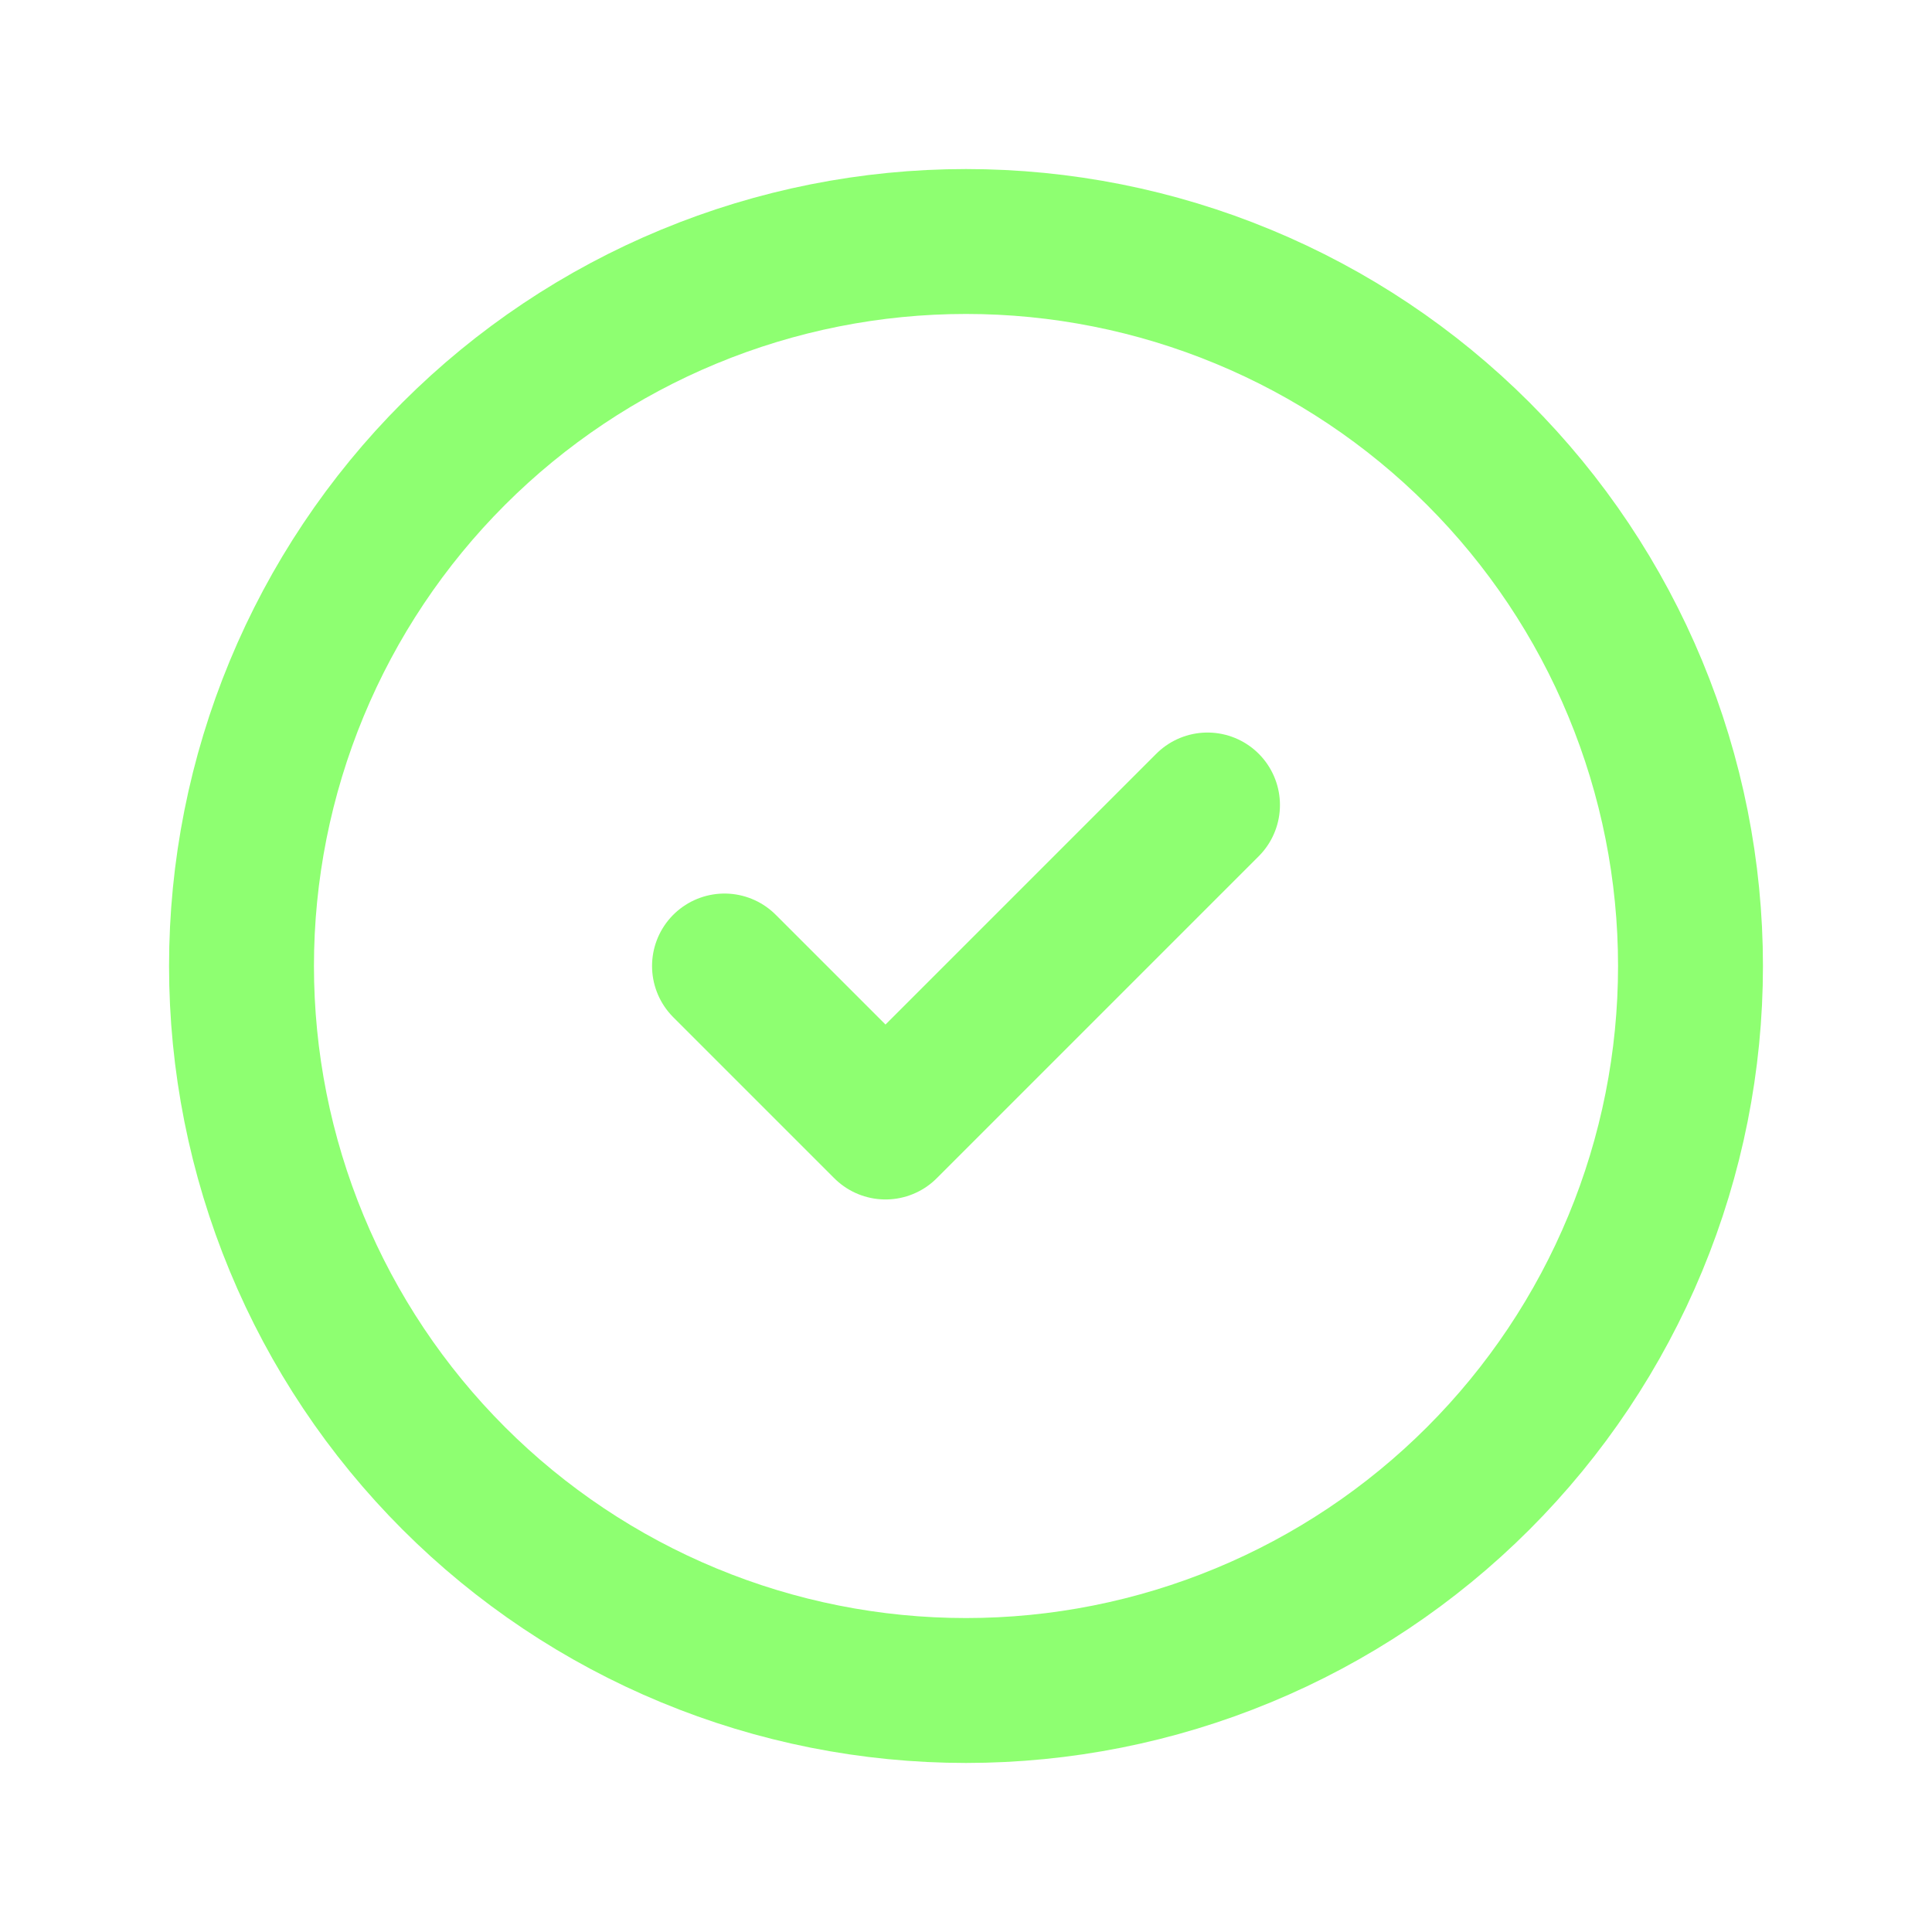
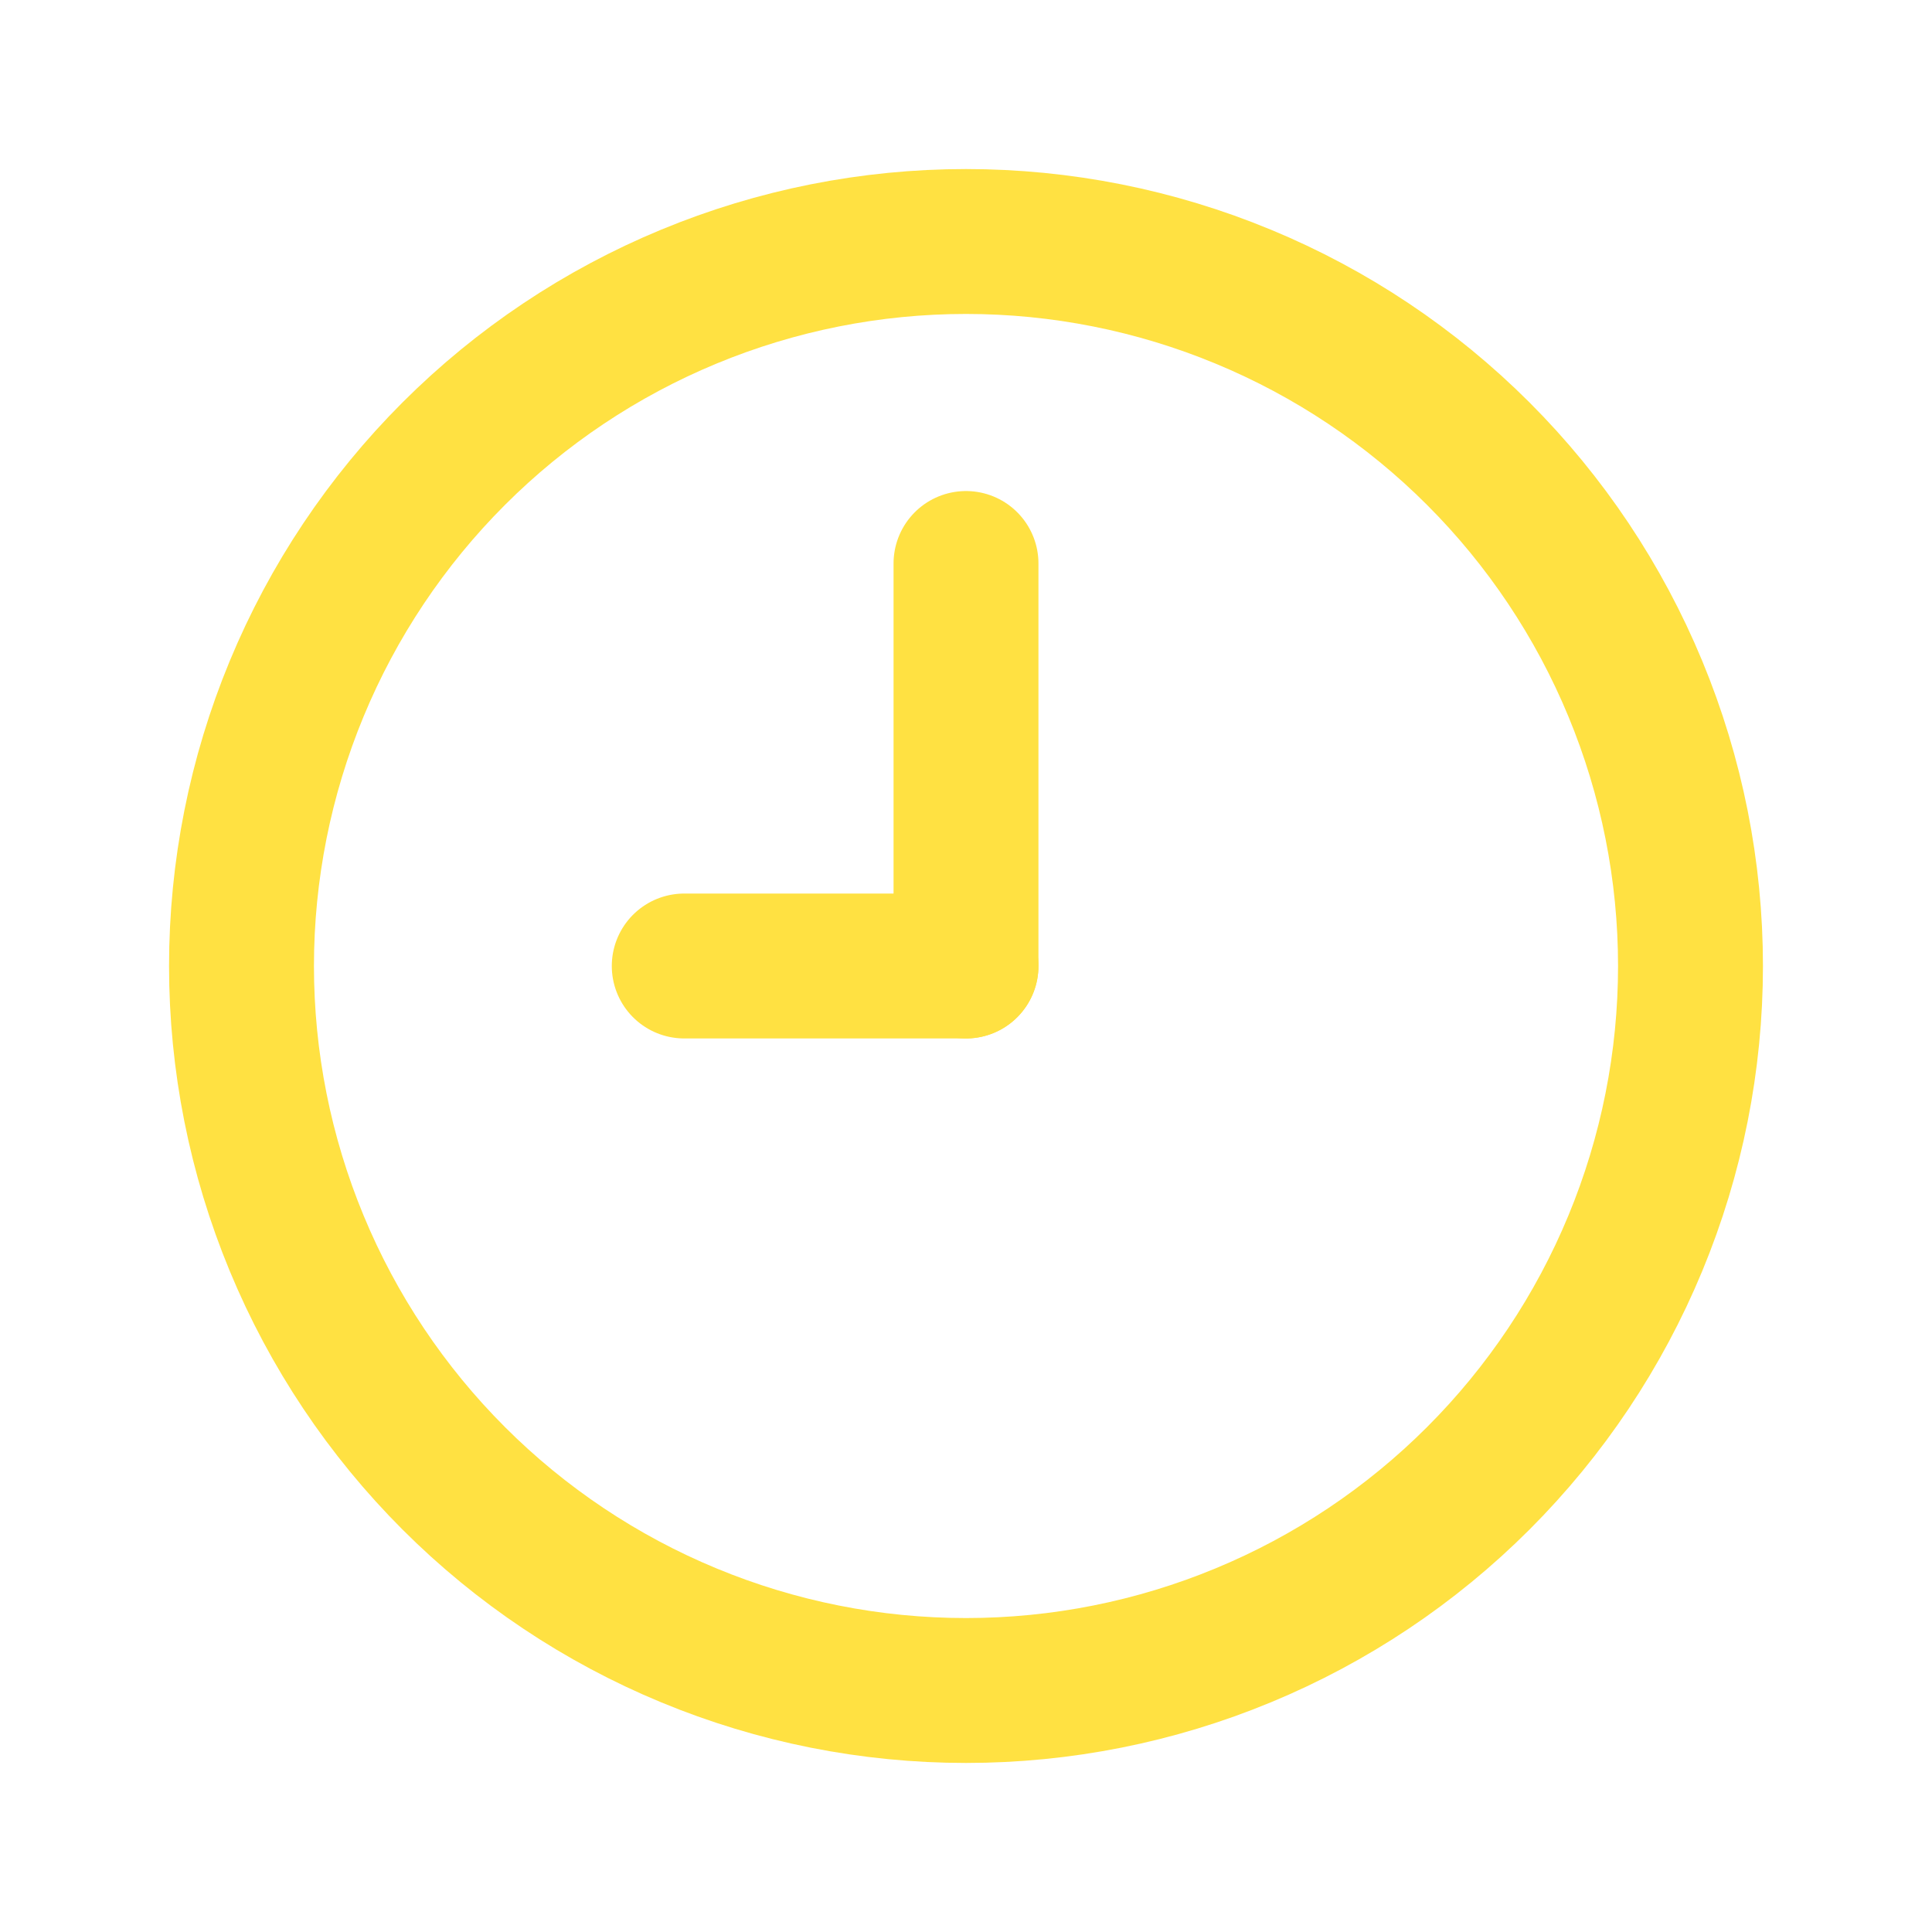
<svg xmlns="http://www.w3.org/2000/svg" width="80" height="80" viewBox="0 0 80 80" fill="none">
-   <path d="M10 40C10 43.94 10.776 47.841 12.284 51.48C13.791 55.12 16.001 58.427 18.787 61.213C21.573 63.999 24.88 66.209 28.52 67.716C32.159 69.224 36.06 70 40 70C43.94 70 47.841 69.224 51.48 67.716C55.12 66.209 58.427 63.999 61.213 61.213C63.999 58.427 66.209 55.12 67.716 51.48C69.224 47.841 70 43.94 70 40C70 36.06 69.224 32.159 67.716 28.52C66.209 24.88 63.999 21.573 61.213 18.787C58.427 16.001 55.12 13.791 51.48 12.284C47.841 10.776 43.94 10 40 10C36.06 10 32.159 10.776 28.52 12.284C24.88 13.791 21.573 16.001 18.787 18.787C16.001 21.573 13.791 24.88 12.284 28.52C10.776 32.159 10 36.06 10 40Z" stroke="#8EFF71" stroke-width="6" stroke-linecap="round" stroke-linejoin="round" />
-   <path d="M30 40L36.667 46.667L50 33.333" stroke="#8EFF71" stroke-width="6" stroke-linecap="round" stroke-linejoin="round" />
+   <path d="M10 40C10 43.94 10.776 47.841 12.284 51.48C13.791 55.12 16.001 58.427 18.787 61.213C21.573 63.999 24.88 66.209 28.52 67.716C32.159 69.224 36.06 70 40 70C43.94 70 47.841 69.224 51.48 67.716C55.12 66.209 58.427 63.999 61.213 61.213C63.999 58.427 66.209 55.12 67.716 51.48C69.224 47.841 70 43.94 70 40C70 36.06 69.224 32.159 67.716 28.52C66.209 24.88 63.999 21.573 61.213 18.787C58.427 16.001 55.12 13.791 51.48 12.284C47.841 10.776 43.94 10 40 10C36.06 10 32.159 10.776 28.52 12.284C24.88 13.791 21.573 16.001 18.787 18.787C16.001 21.573 13.791 24.88 12.284 28.52C10.776 32.159 10 36.06 10 40Z" stroke="#FFE142" stroke-width="6" stroke-linecap="round" stroke-linejoin="round" />
+   <path d="M40 40H28.333" stroke="#FFE142" stroke-width="6" stroke-linecap="round" stroke-linejoin="round" />
+   <path d="M40 23.333V40" stroke="#FFE142" stroke-width="6" stroke-linecap="round" stroke-linejoin="round" />
</svg>
